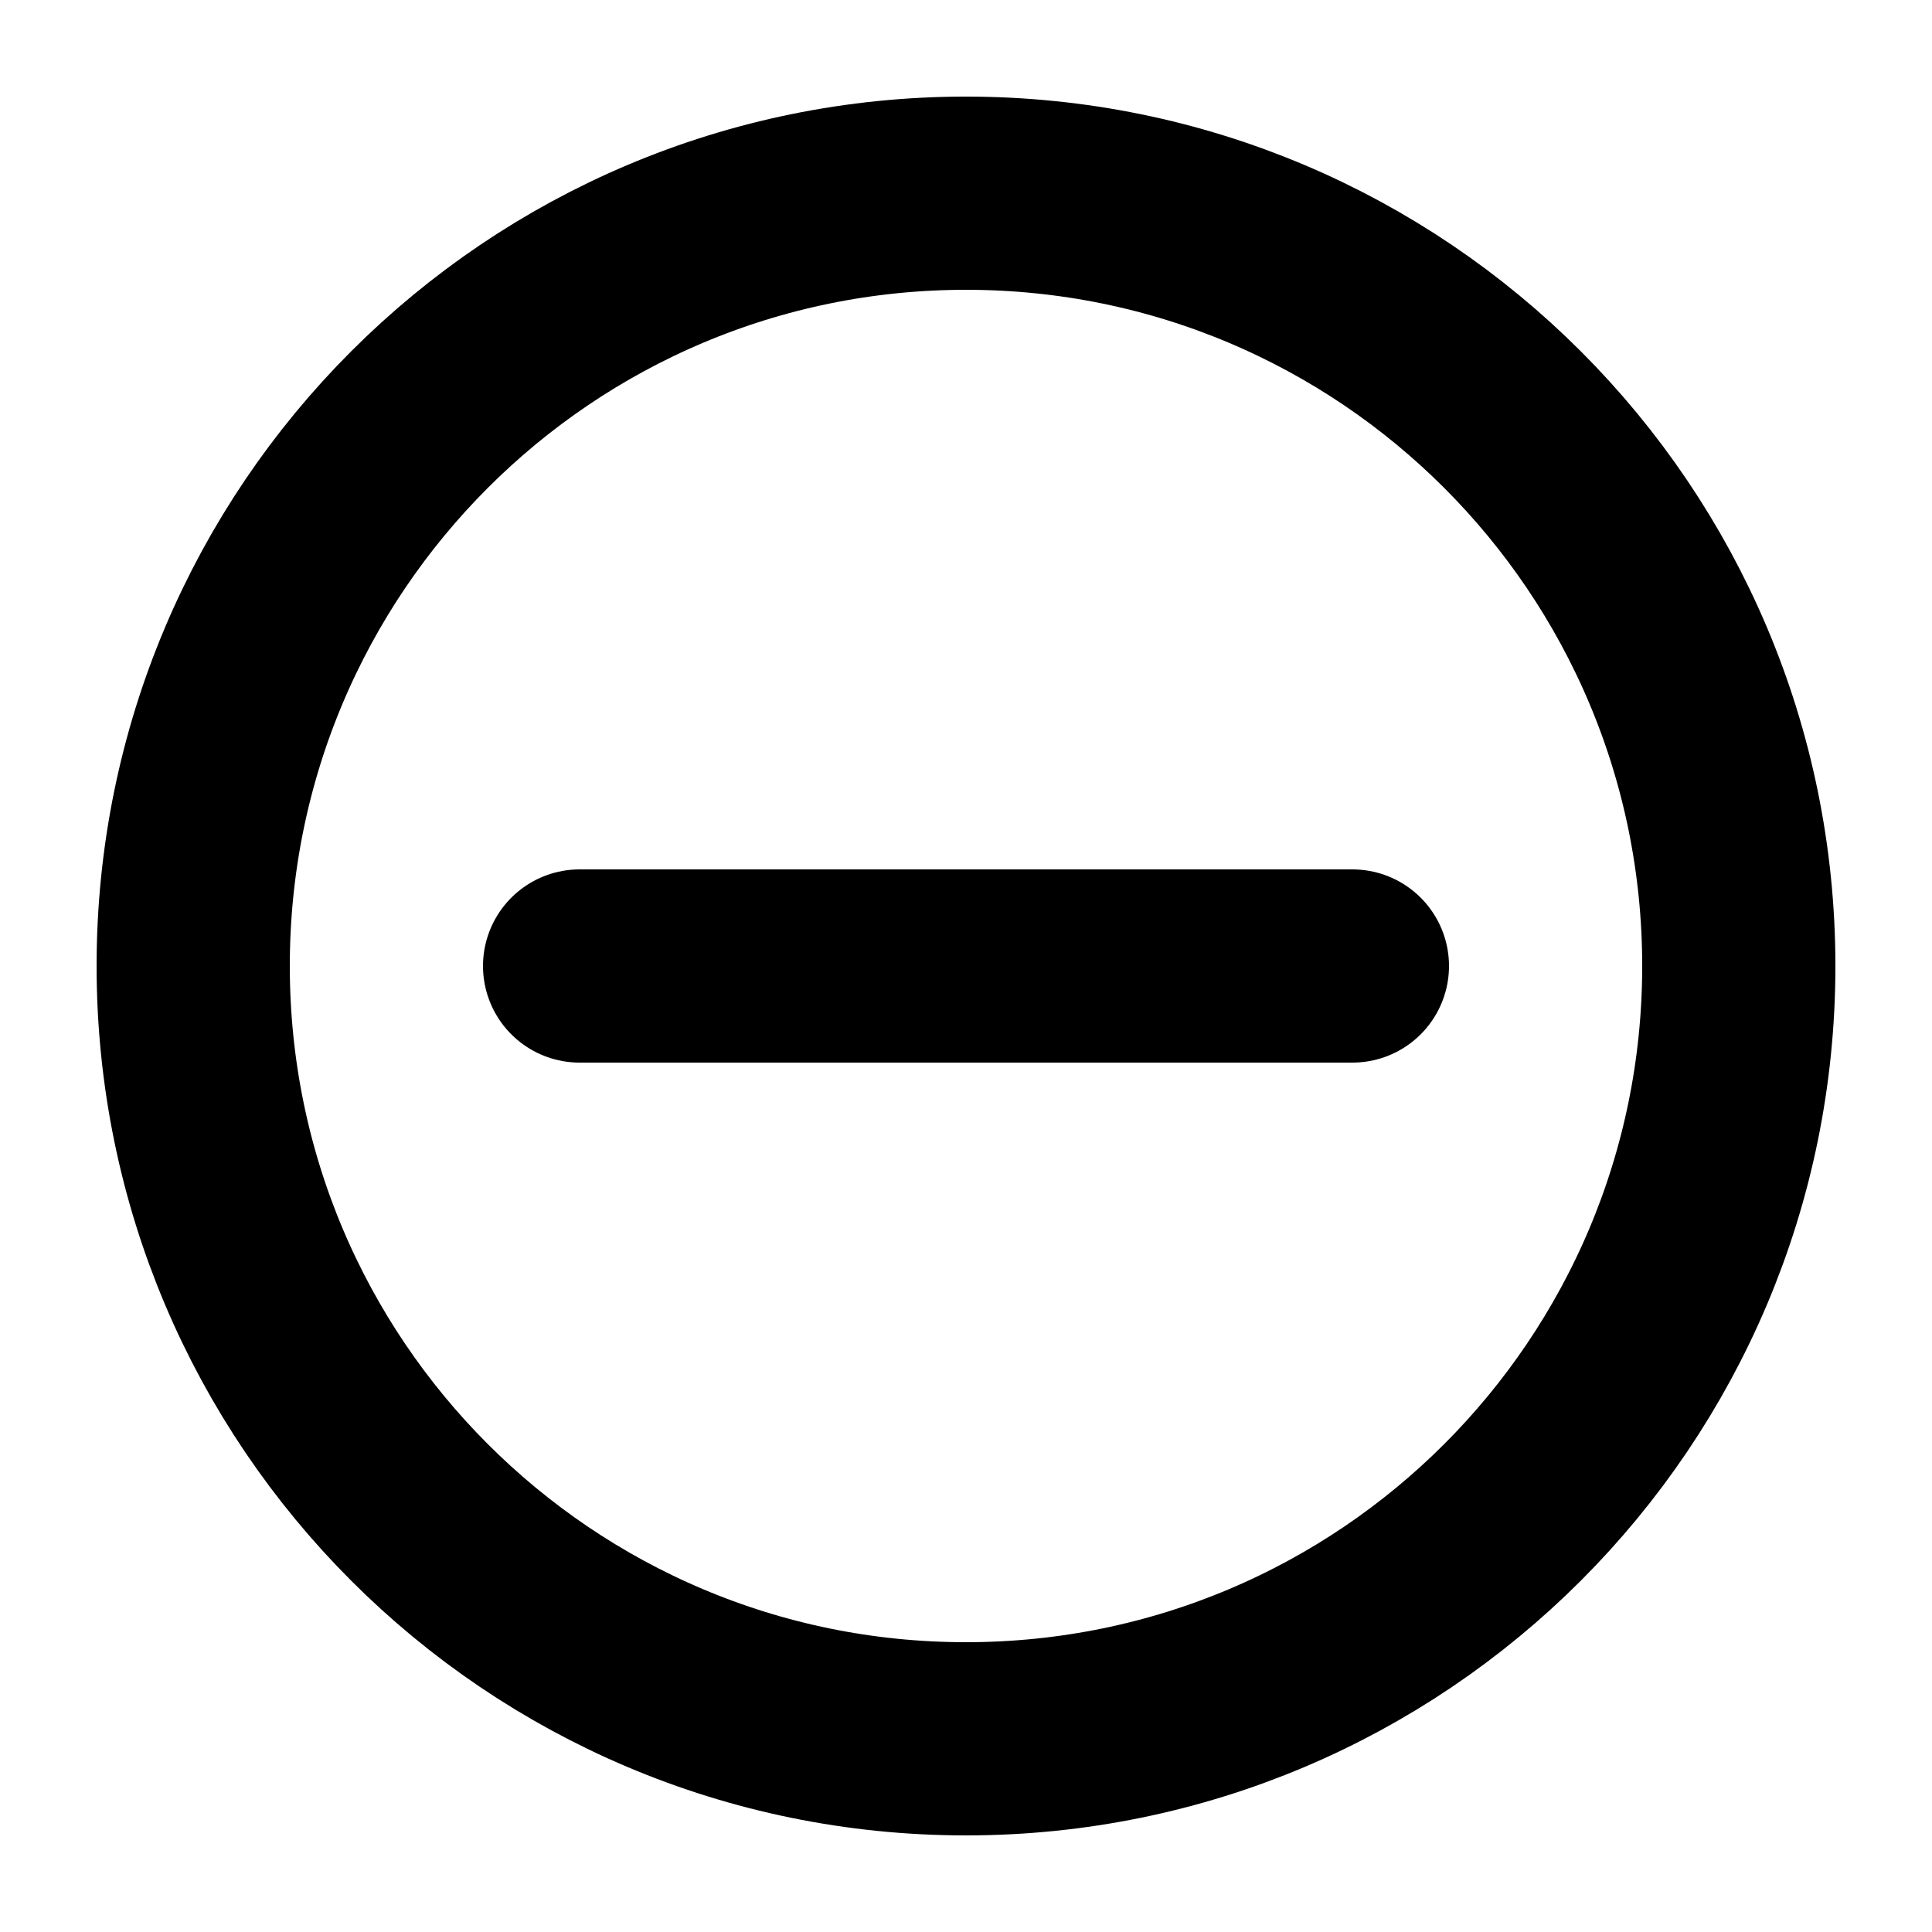
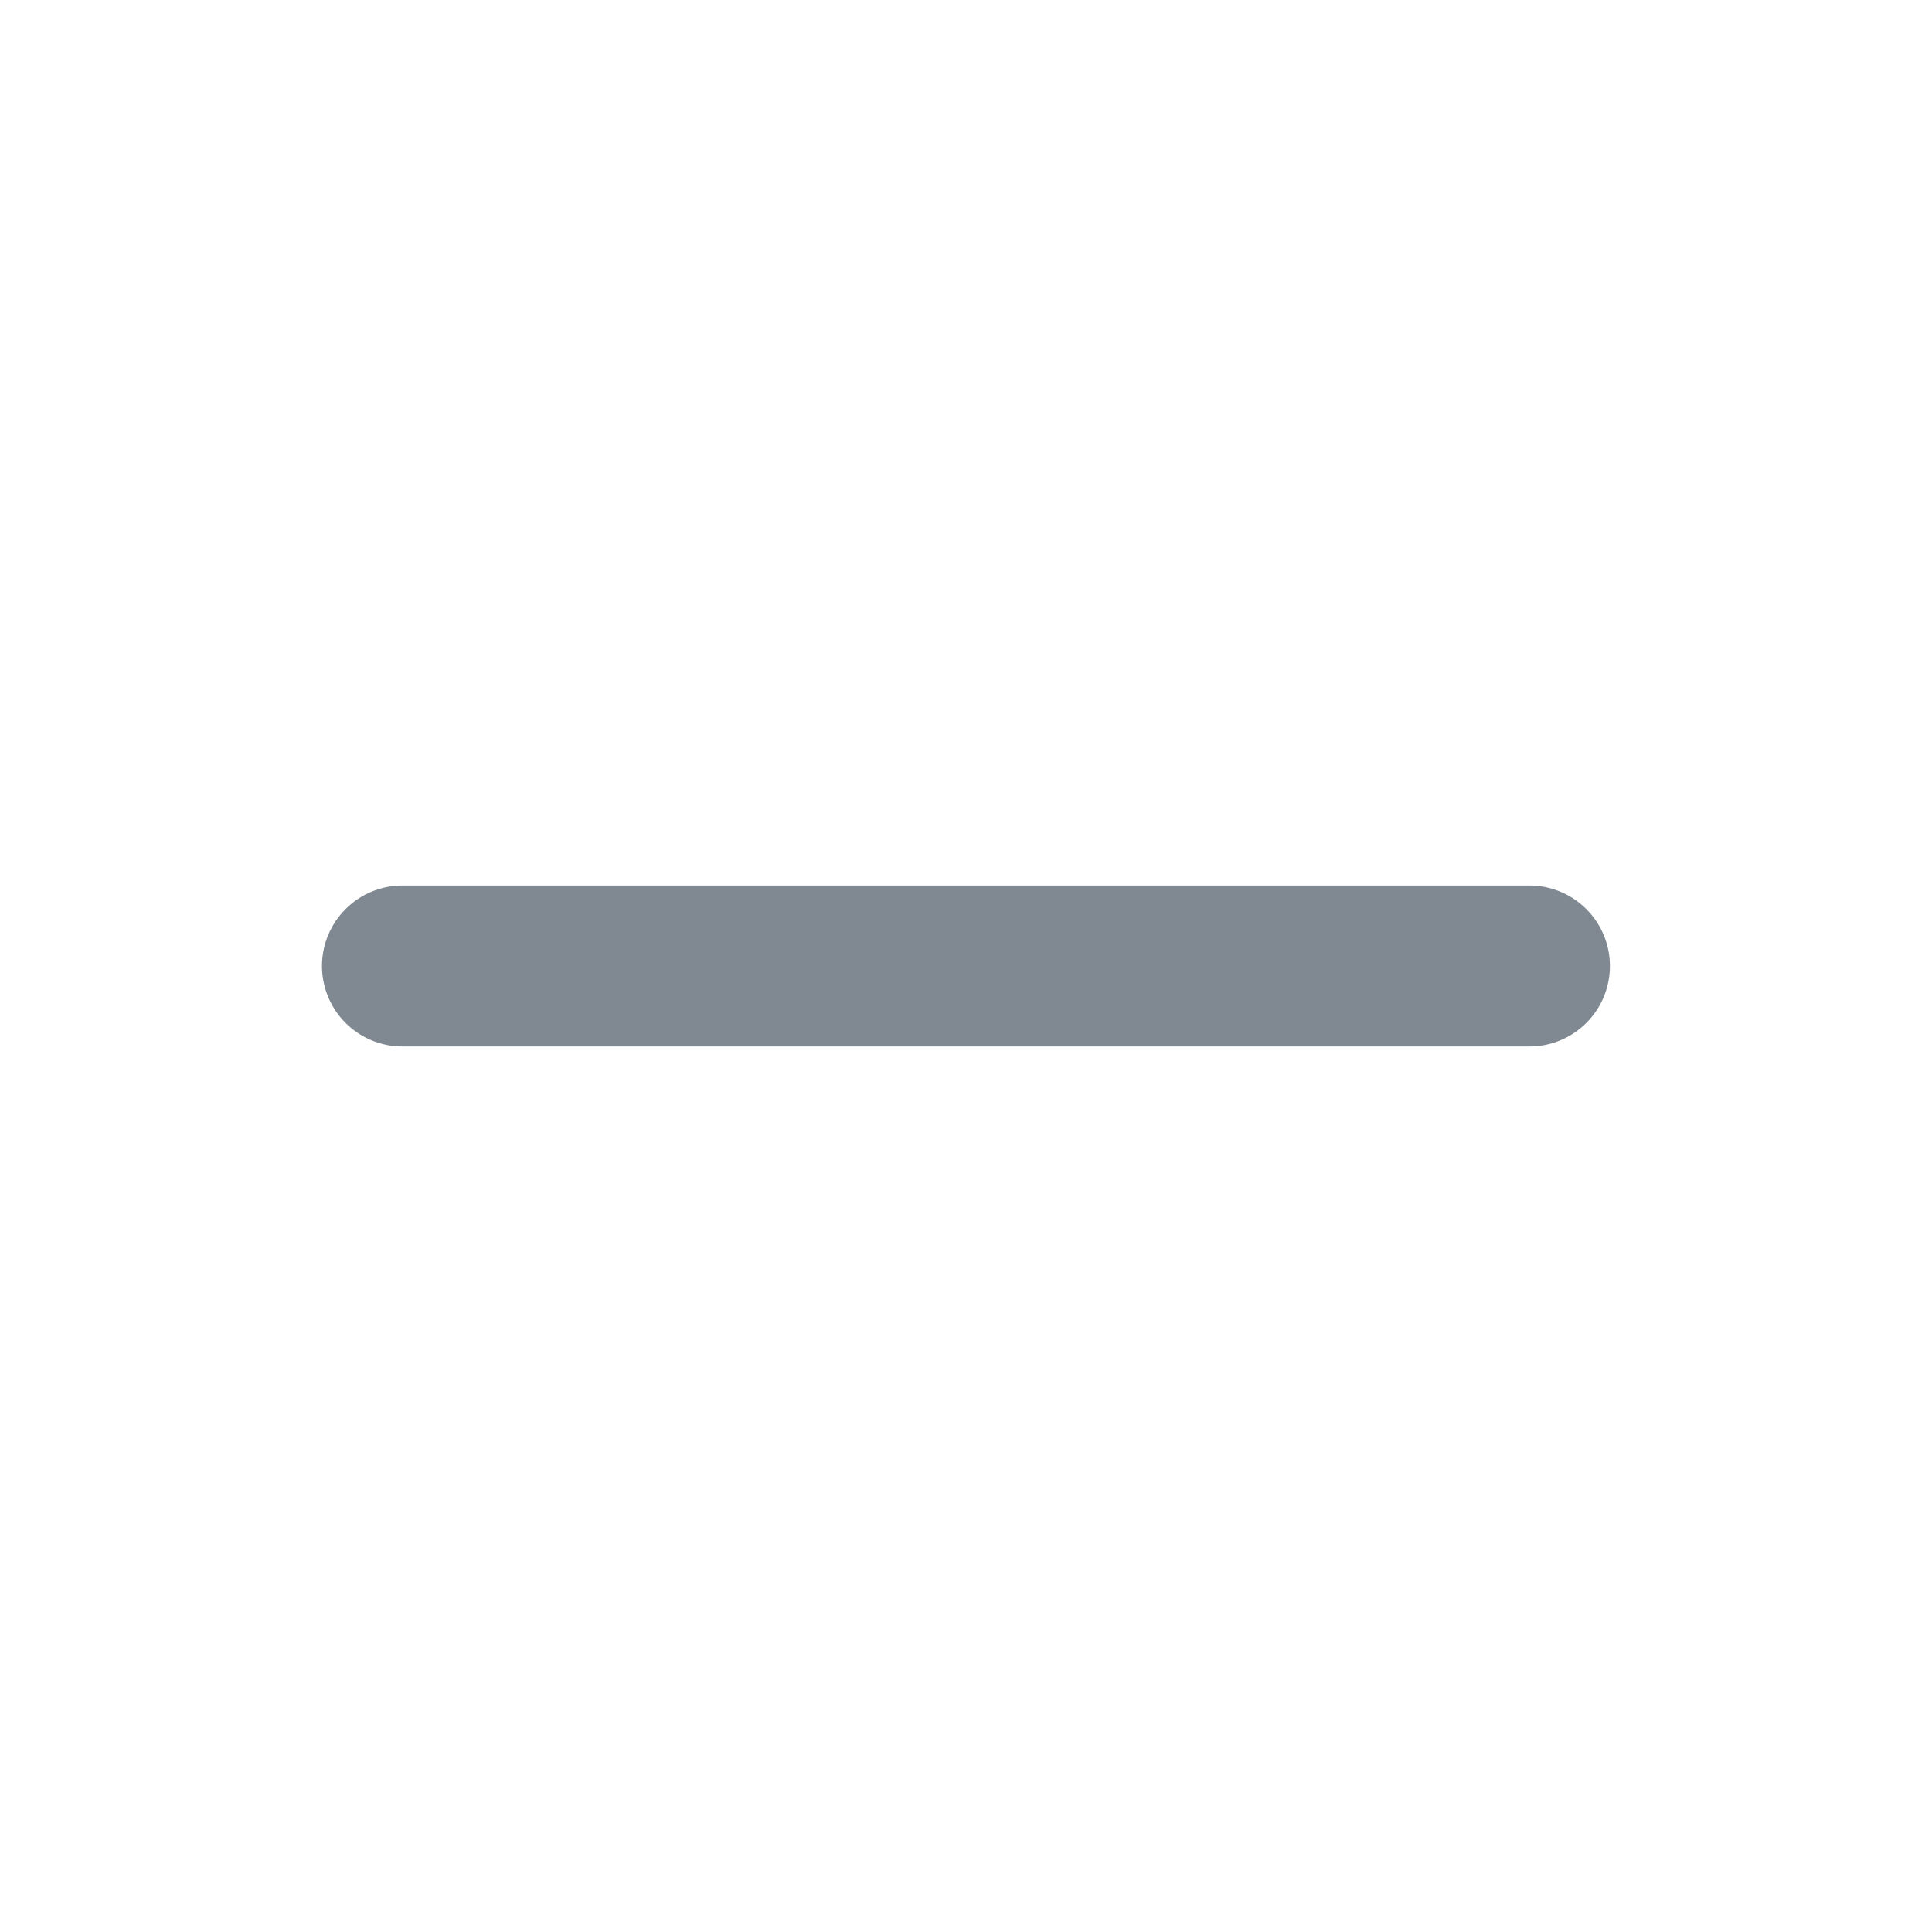
- <svg xmlns="http://www.w3.org/2000/svg" width="20" height="20" viewBox="0 0 20 20" fill="none">
-   <circle cx="10" cy="10" r="8" stroke="currentColor" stroke-width="2" fill="none" />
-   <line x1="6" y1="10" x2="14" y2="10" stroke="currentColor" stroke-width="2" stroke-linecap="round" />
+ <svg xmlns="http://www.w3.org/2000/svg" width="16" height="16" viewBox="0 0 16 16" fill="none">
+   <path d="M3.333 8H12.666" stroke="#808991" stroke-width="1.333" stroke-linecap="round" stroke-linejoin="round" />
</svg>
